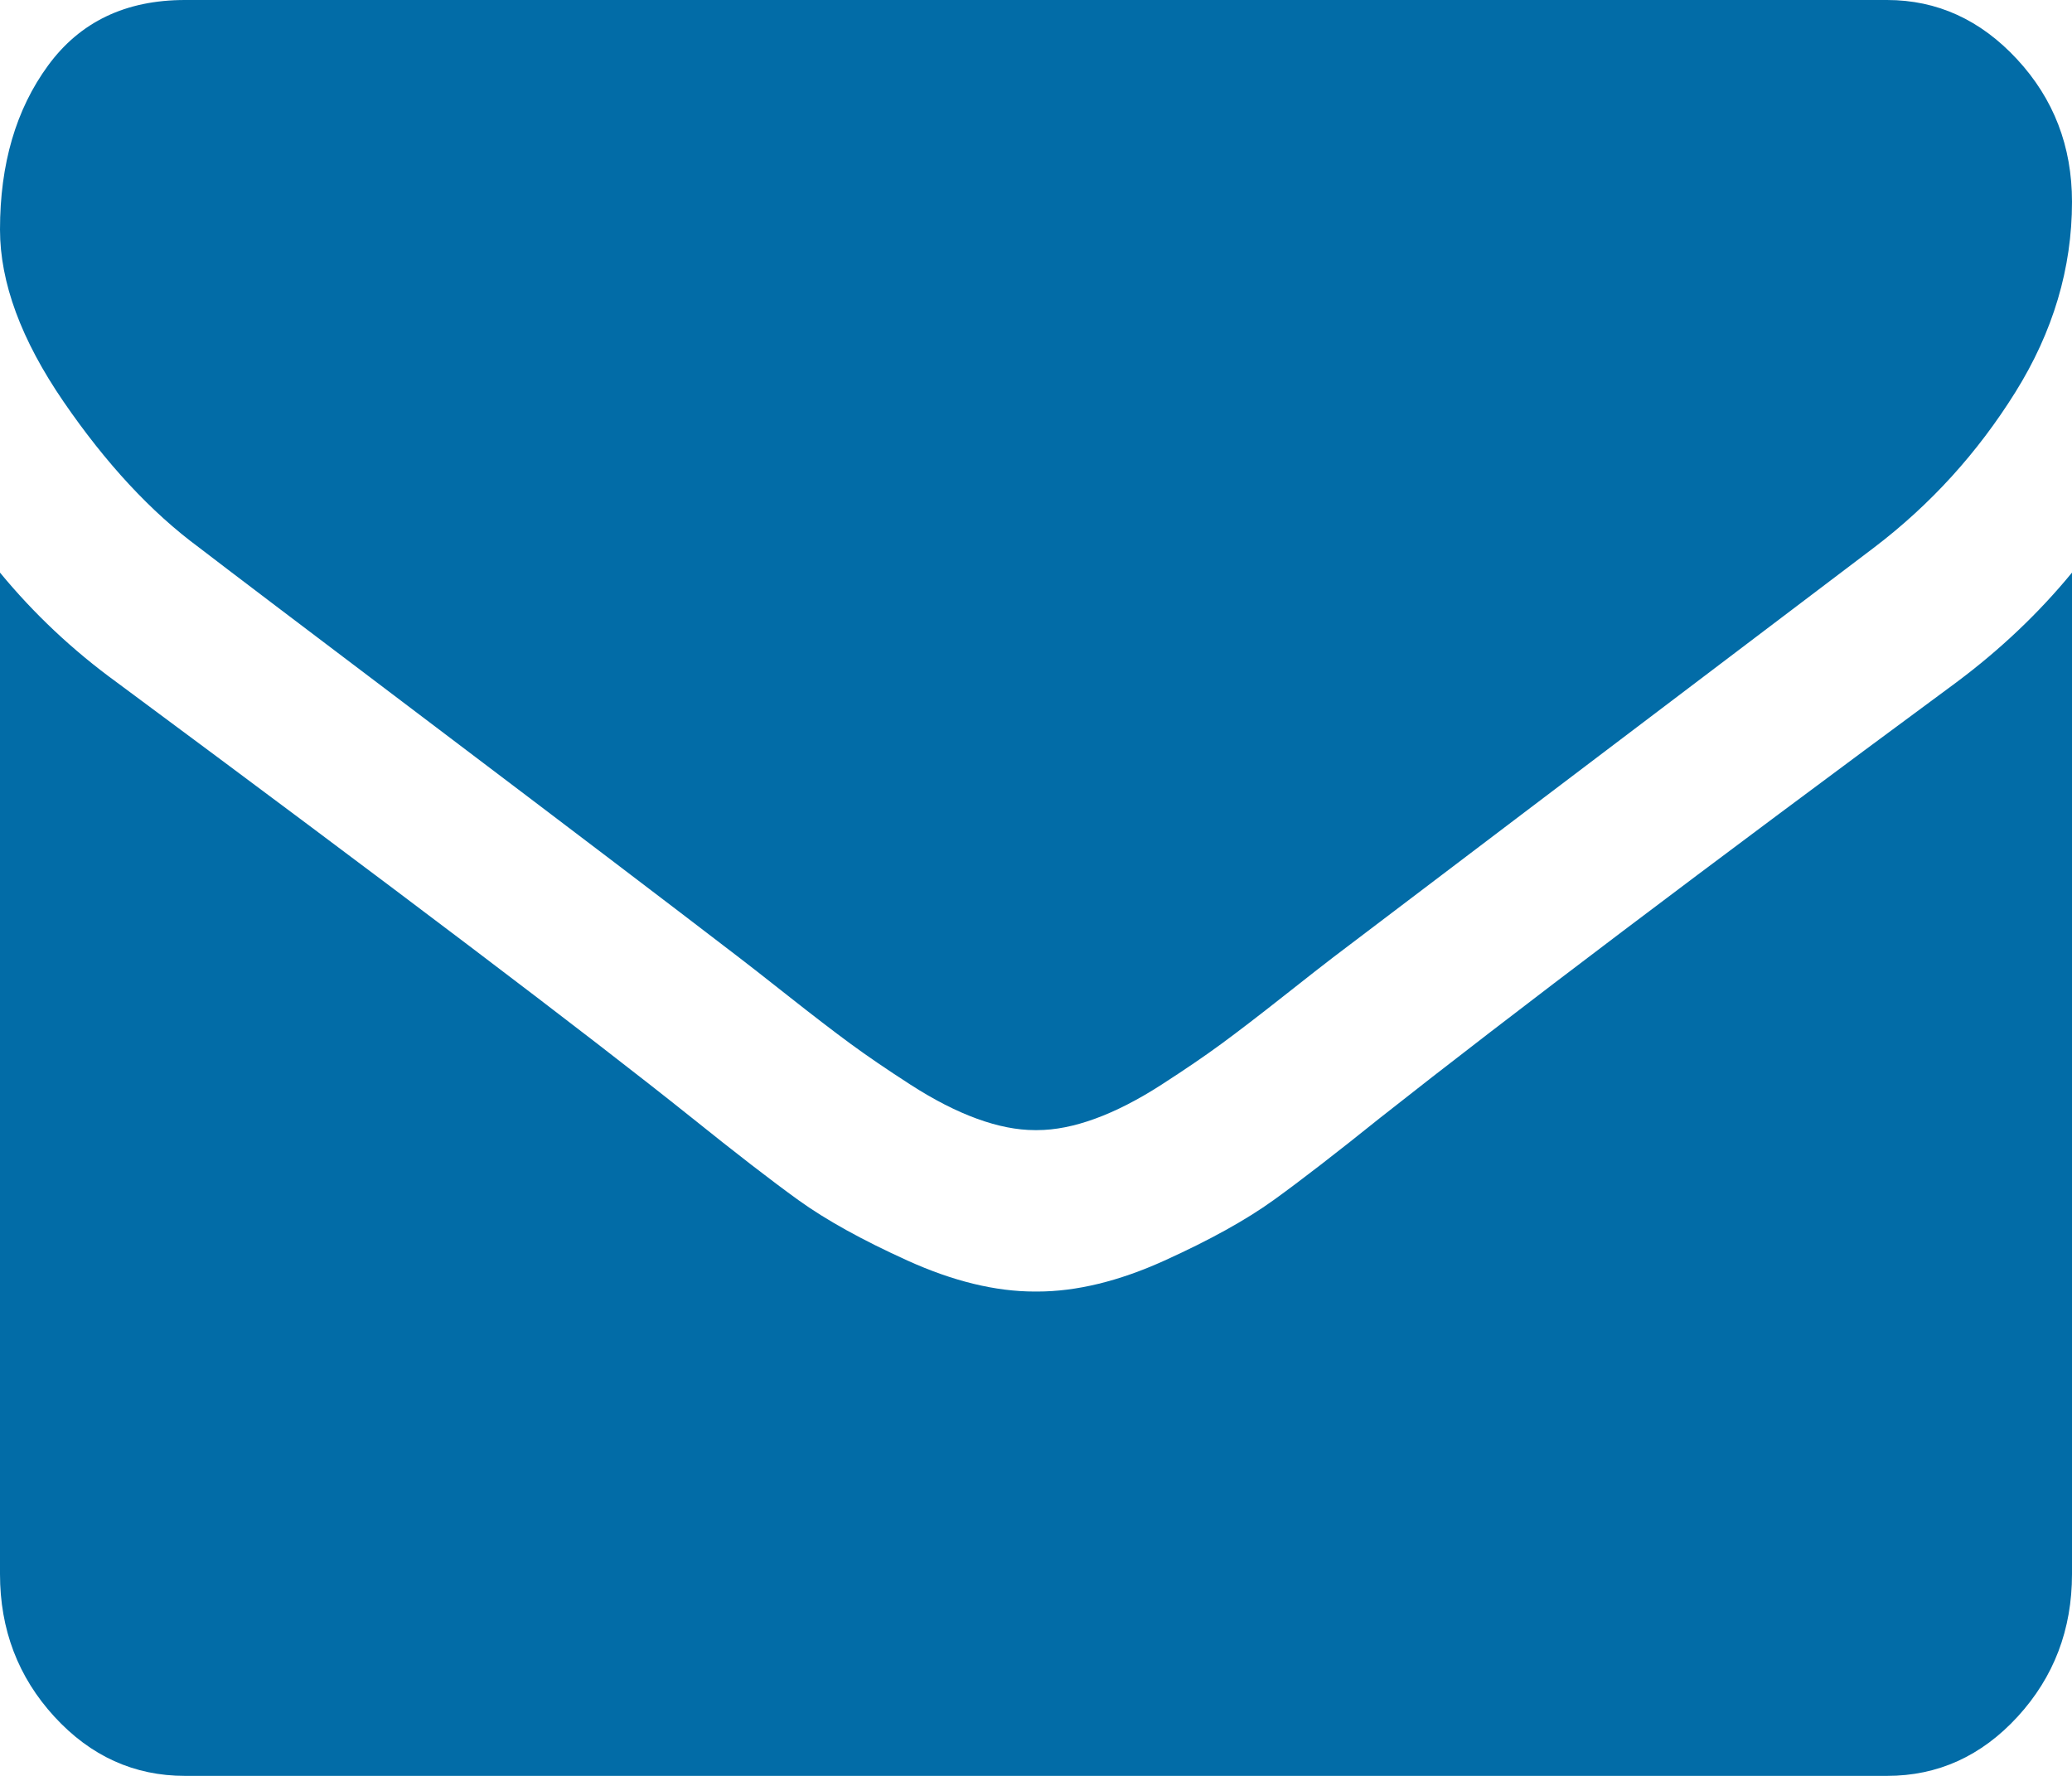
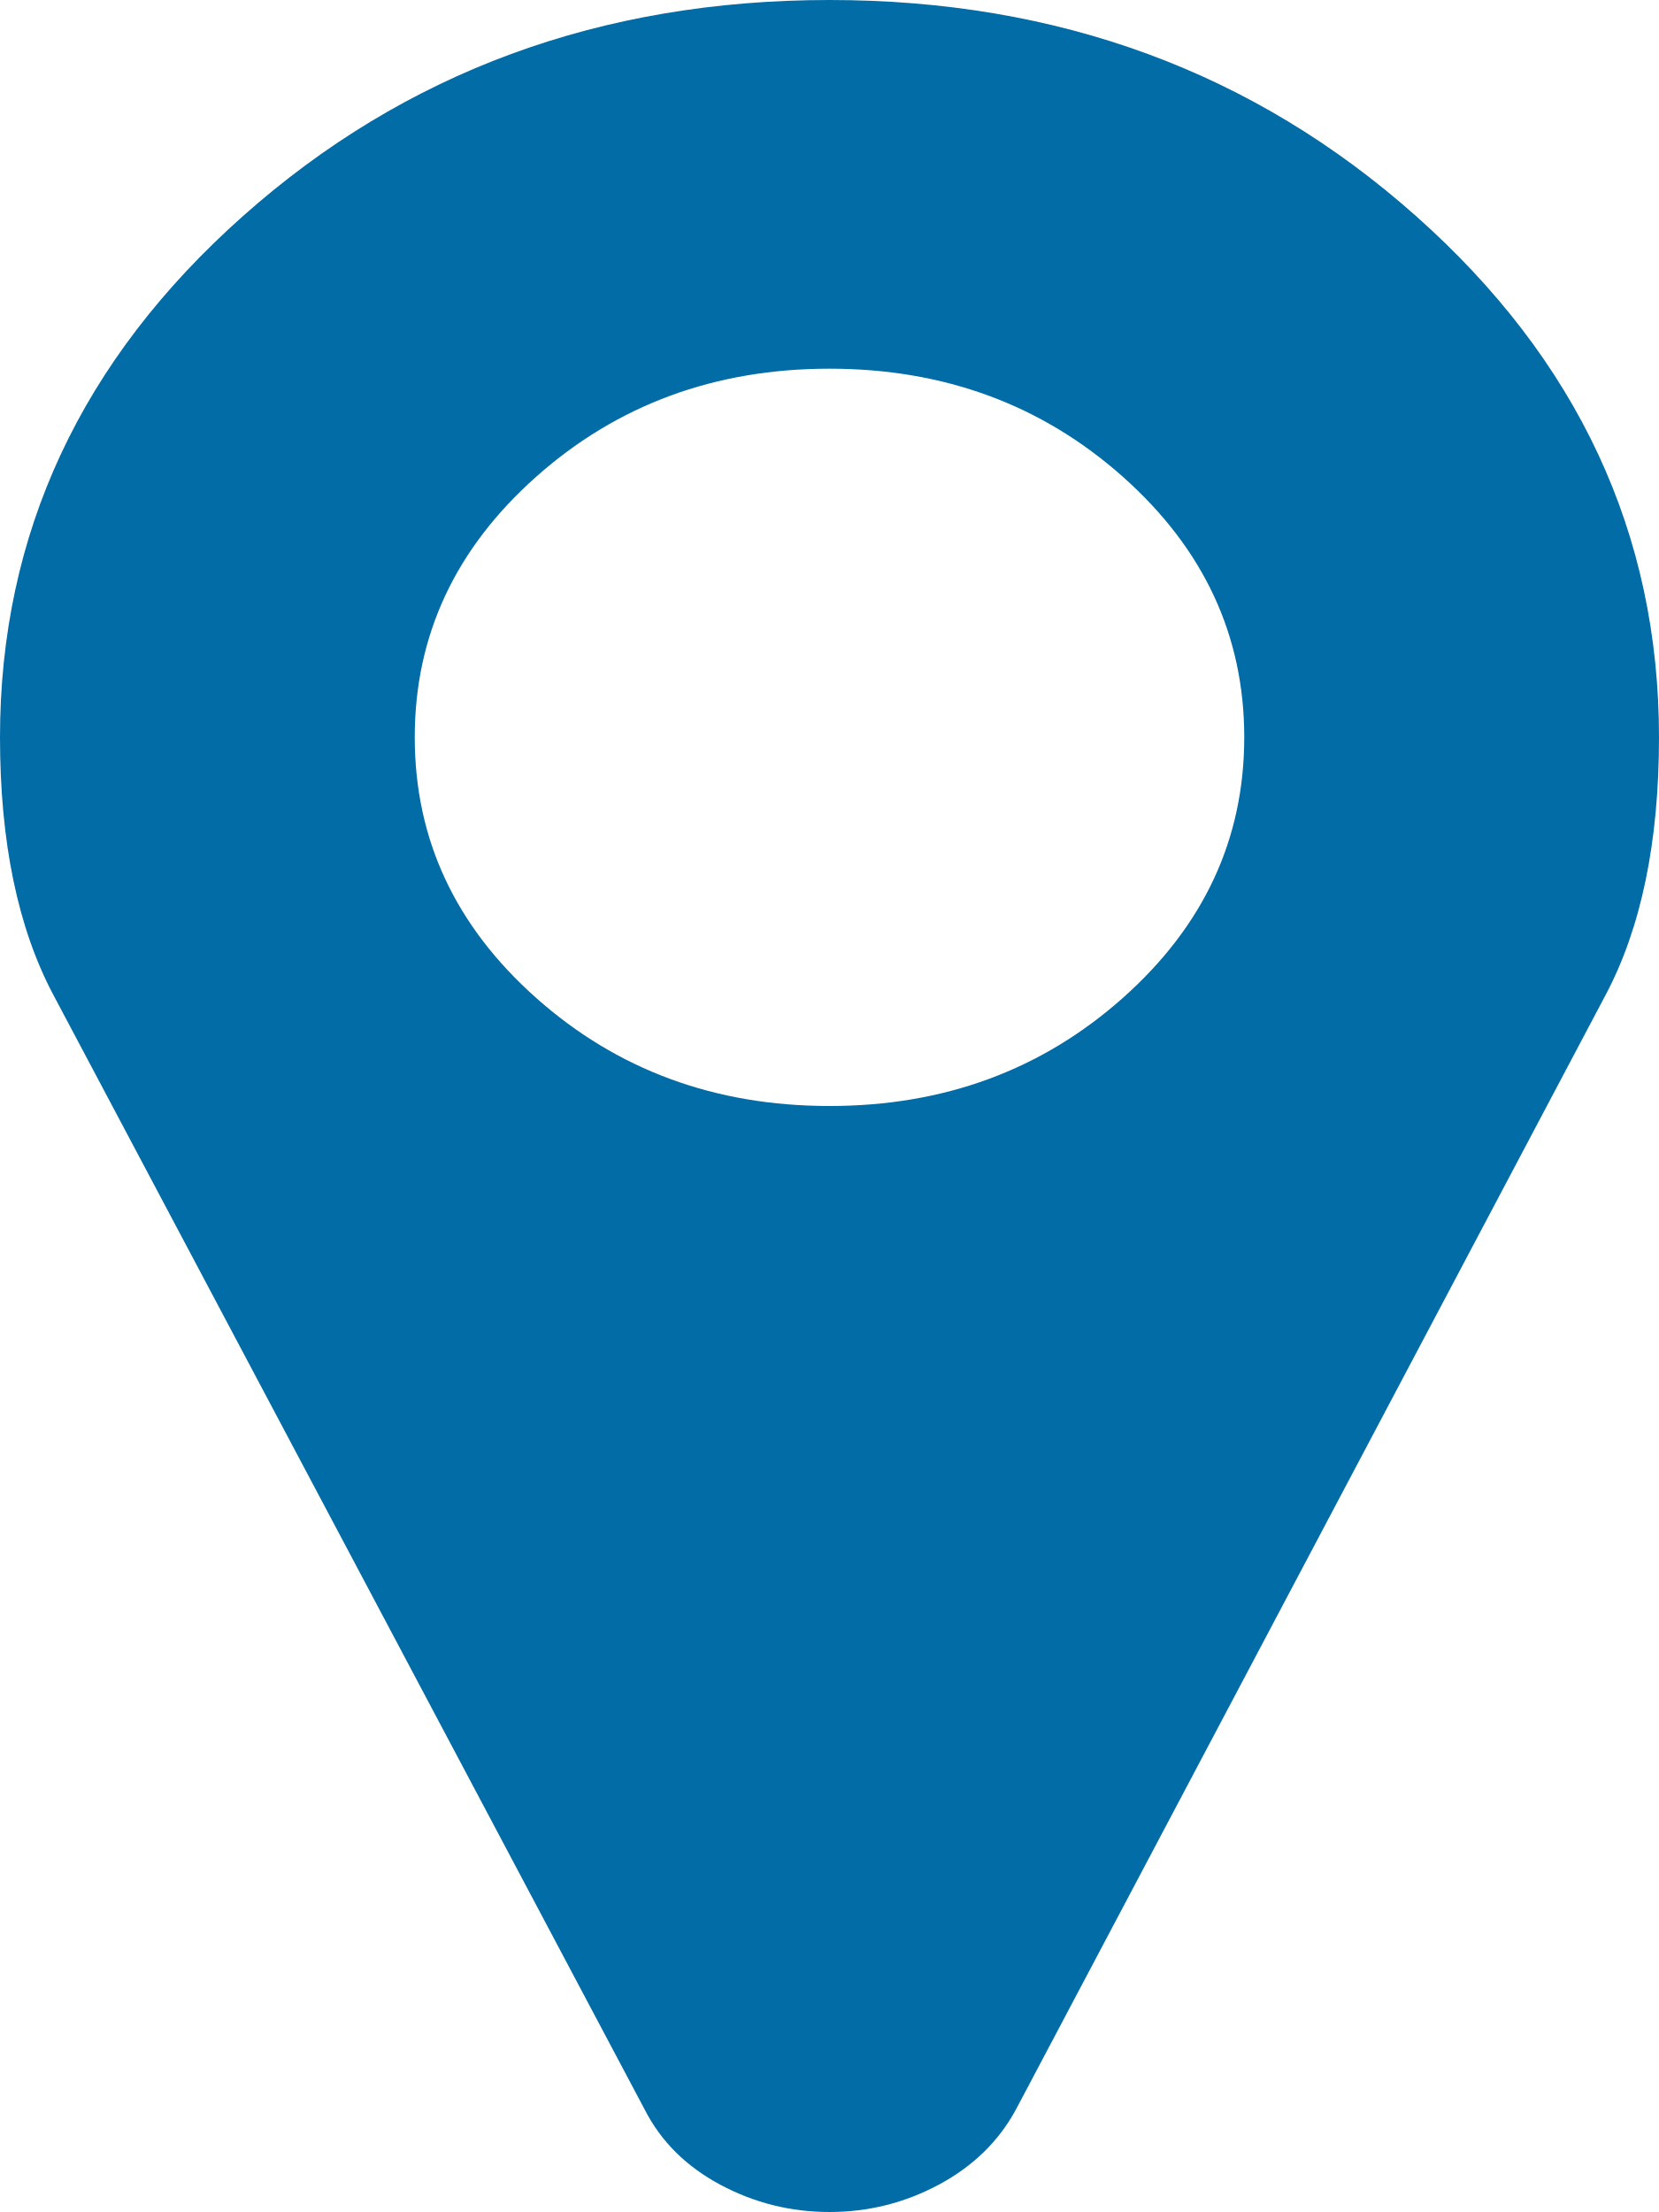
- <svg xmlns="http://www.w3.org/2000/svg" version="1.1" width="35px" height="30px">
-   <g transform="matrix(1 0 0 1 -34 -2838 )">
-     <path d="M 33.047 11.527  C 33.789 10.973  34.44 10.355  35 9.673  L 35 26.591  C 35 27.528  34.694 28.331  34.082 28.999  C 33.47 29.666  32.734 30  31.875 30  L 3.125 30  C 2.266 30  1.53 29.666  0.918 28.999  C 0.306 28.331  0 27.528  0 26.591  L 0 9.673  C 0.573 10.369  1.23 10.987  1.973 11.527  C 6.686 15.021  9.922 17.472  11.68 18.878  C 12.422 19.474  13.024 19.94  13.486 20.273  C 13.949 20.607  14.564 20.948  15.332 21.296  C 16.1 21.644  16.816 21.818  17.48 21.818  L 17.5 21.818  L 17.52 21.818  C 18.184 21.818  18.9 21.644  19.668 21.296  C 20.436 20.948  21.051 20.607  21.514 20.273  C 21.976 19.94  22.578 19.474  23.32 18.878  C 25.534 17.131  28.776 14.68  33.047 11.527  Z M 34.072 1.001  C 34.691 1.669  35 2.472  35 3.409  C 35 4.531  34.681 5.604  34.043 6.626  C 33.405 7.649  32.611 8.523  31.66 9.247  C 26.764 12.955  23.717 15.263  22.52 16.172  C 22.389 16.271  22.113 16.488  21.689 16.822  C 21.266 17.156  20.915 17.425  20.635 17.631  C 20.355 17.837  20.016 18.068  19.619 18.324  C 19.222 18.58  18.848 18.771  18.496 18.899  C 18.145 19.027  17.819 19.091  17.52 19.091  L 17.5 19.091  L 17.48 19.091  C 17.181 19.091  16.855 19.027  16.504 18.899  C 16.152 18.771  15.778 18.58  15.381 18.324  C 14.984 18.068  14.645 17.837  14.365 17.631  C 14.085 17.425  13.734 17.156  13.311 16.822  C 12.887 16.488  12.611 16.271  12.48 16.172  C 11.296 15.263  9.59 13.967  7.363 12.283  C 5.137 10.6  3.802 9.588  3.359 9.247  C 2.552 8.651  1.79 7.83  1.074 6.786  C 0.358 5.742  0 4.773  0 3.878  C 0 2.77  0.27 1.847  0.811 1.108  C 1.351 0.369  2.122 0  3.125 0  L 31.875 0  C 32.721 0  33.454 0.334  34.072 1.001  Z " fill-rule="nonzero" fill="#026ca7" stroke="none" transform="matrix(1 0 0 1 34 2838 )" />
+ <svg xmlns="http://www.w3.org/2000/svg" version="1.1" width="30px" height="40px">
+   <g transform="matrix(1 0 0 1 -36 -2738 )">
+     <path d="M 20.303 18.047  C 21.768 16.745  22.5 15.174  22.5 13.333  C 22.5 11.493  21.768 9.922  20.303 8.62  C 18.838 7.318  17.07 6.667  15 6.667  C 12.93 6.667  11.162 7.318  9.697 8.62  C 8.232 9.922  7.5 11.493  7.5 13.333  C 7.5 15.174  8.232 16.745  9.697 18.047  C 11.162 19.349  12.93 20  15 20  C 17.07 20  18.838 19.349  20.303 18.047  Z M 25.605 3.906  C 28.535 6.51  30 9.653  30 13.333  C 30 15.226  29.678 16.78  29.033 17.995  L 18.369 38.151  C 18.057 38.724  17.593 39.175  16.978 39.505  C 16.362 39.835  15.703 40  15 40  C 14.297 40  13.638 39.835  13.022 39.505  C 12.407 39.175  11.953 38.724  11.66 38.151  L 0.967 17.995  C 0.322 16.78  0 15.226  0 13.333  C 0 9.653  1.465 6.51  4.395 3.906  C 7.324 1.302  10.859 0  15 0  C 19.141 0  22.676 1.302  25.605 3.906  Z " fill-rule="nonzero" fill="#026ca7" stroke="none" transform="matrix(1 0 0 1 36 2738 )" />
  </g>
</svg>
